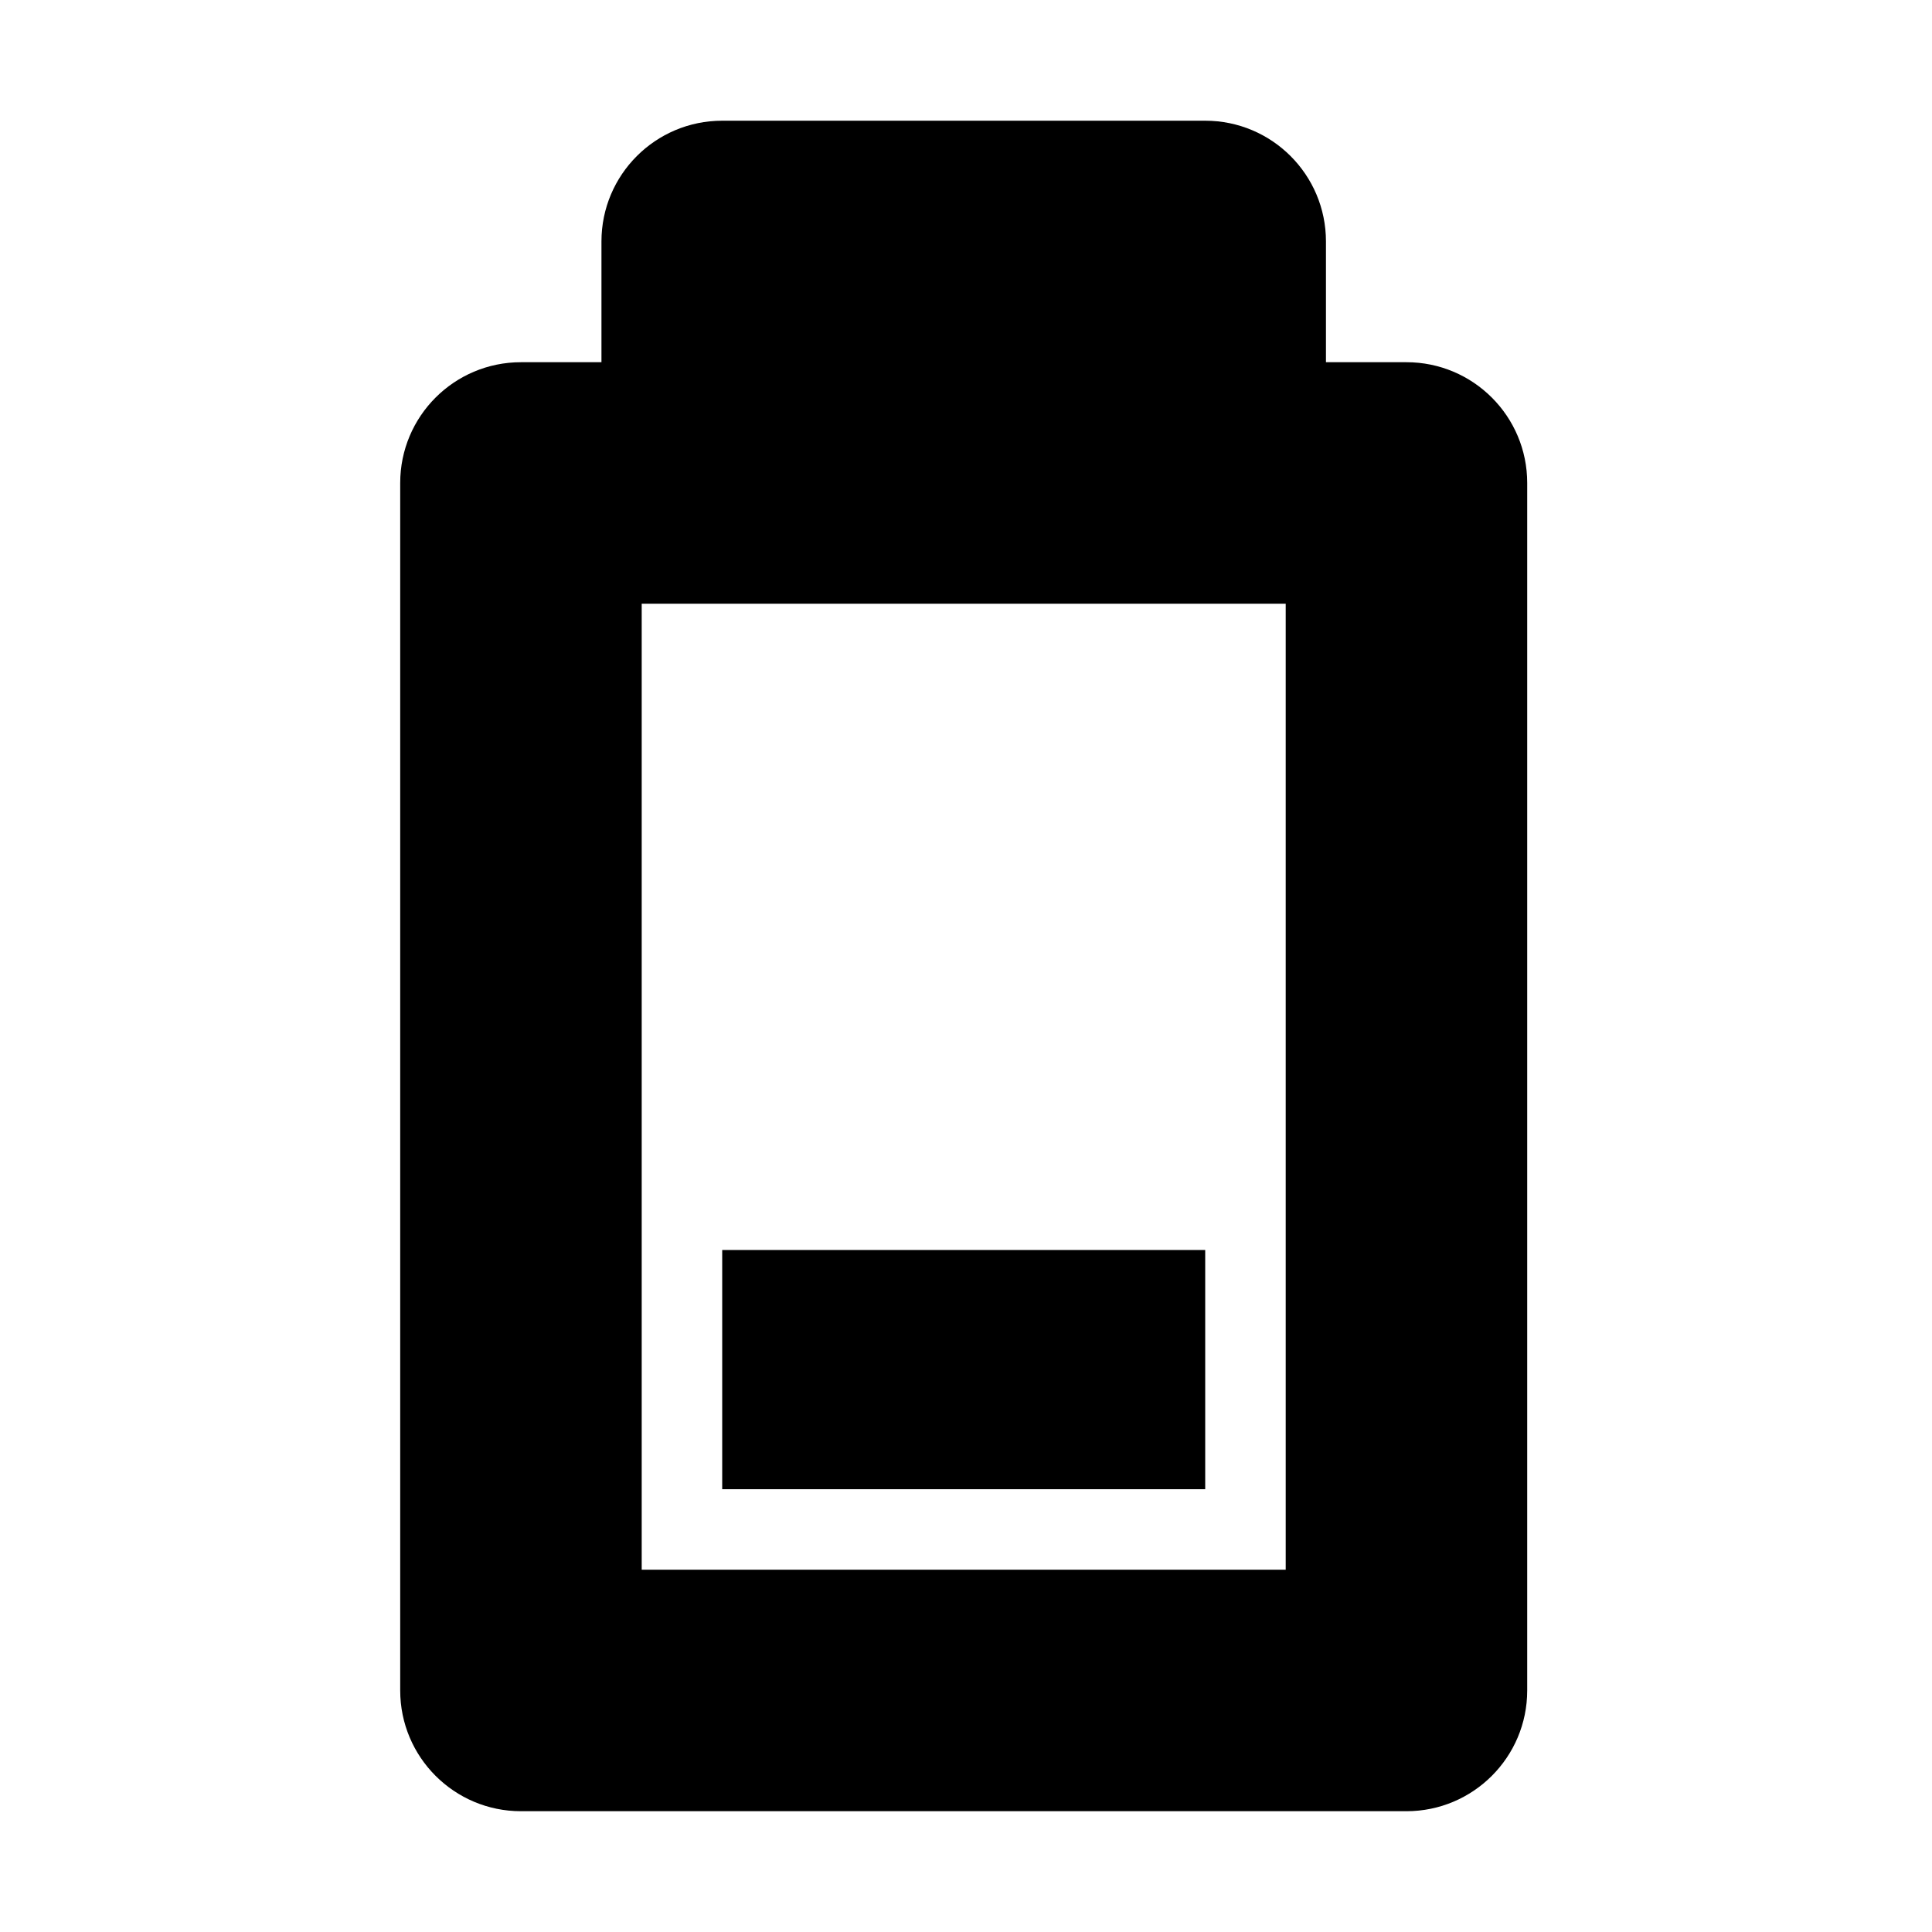
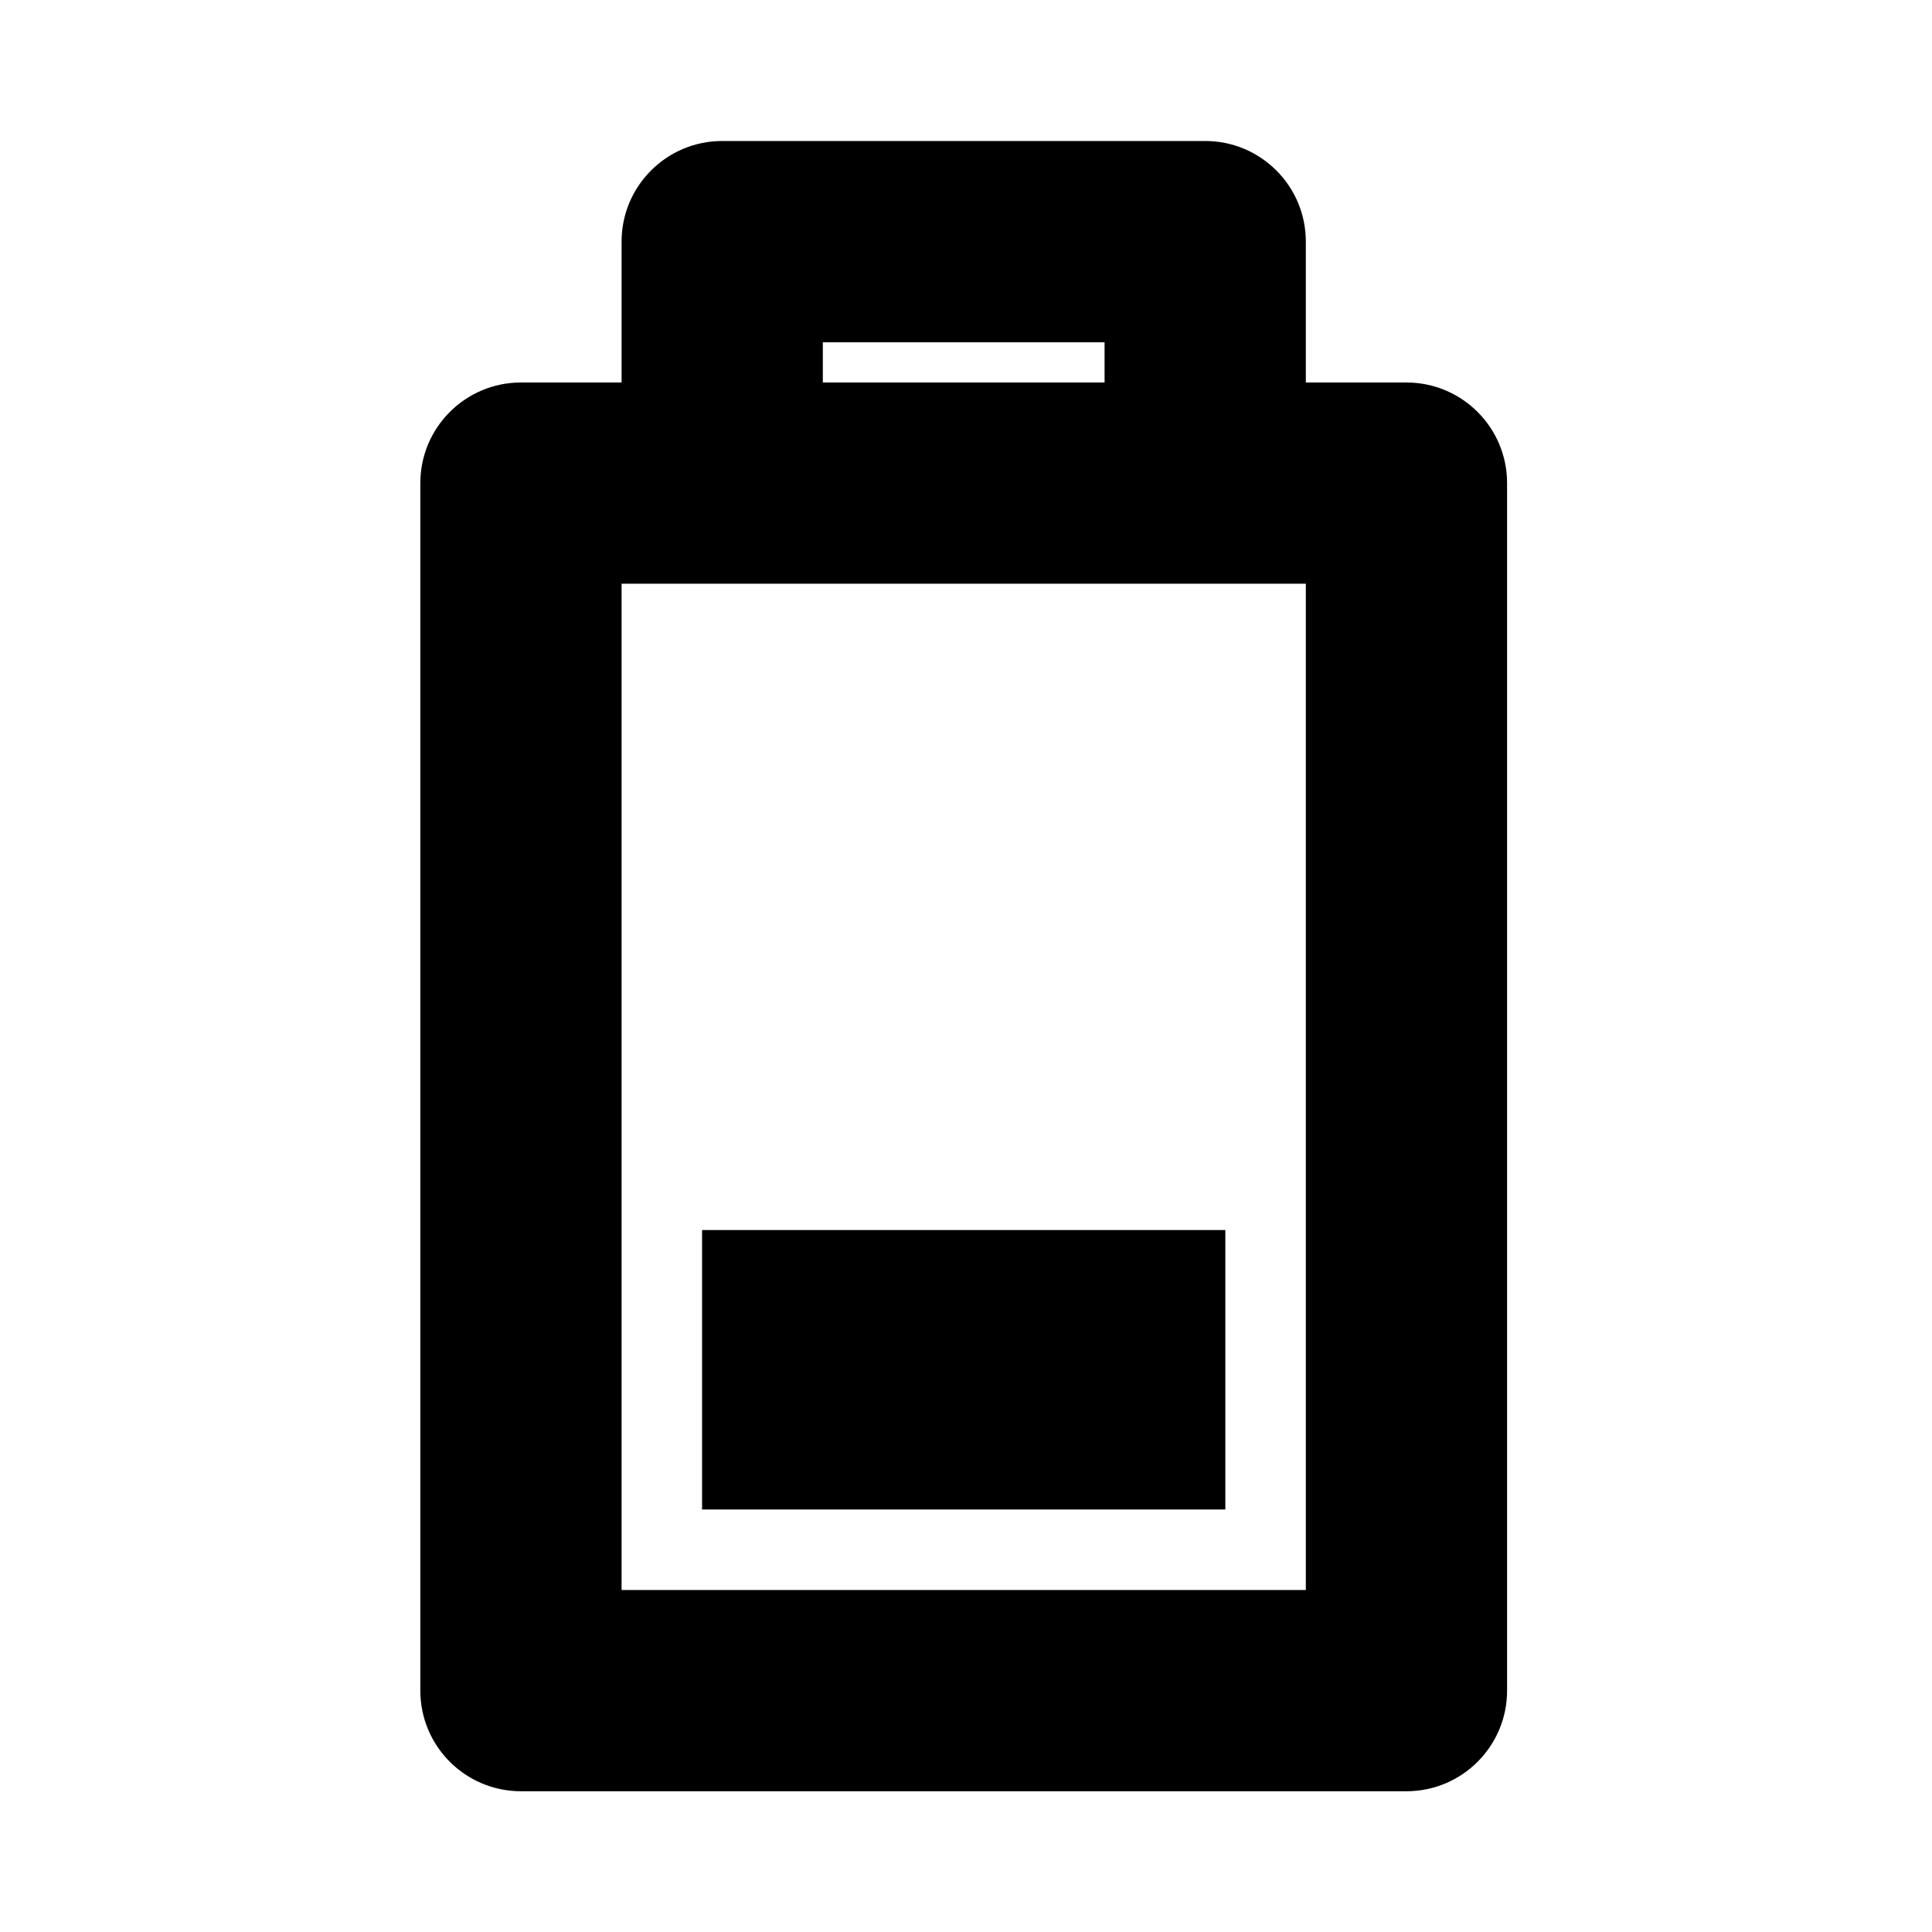
<svg xmlns="http://www.w3.org/2000/svg" viewBox="0 0 48 48" style="enable-background:new 0 0 48 48" xml:space="preserve">
  <style>.st3{display:none}</style>
  <g id="Your_Icons">
-     <path d="M0 0h48v48H0V0z" style="fill:none" />
-     <path d="M34.943 8.999h-2v-3a3 3 0 0 0-3-3h-12a3 3 0 0 0-3 3v3h-2a3 3 0 0 0-3 3v30a3 3 0 0 0 3 3h22a3 3 0 0 0 3-3v-30a3 3 0 0 0-3-3zm-3 30h-16v-24h16v24z" />
-     <path d="M17.943 31.056h12v5.943h-12z" />
+     <path style="fill:none" d="M0 .004h48v48H0z" />
+     <path d="M34.943 9.503h-2.5v-3.5a2.5 2.5 0 0 0-2.5-2.5h-12a2.5 2.5 0 0 0-2.5 2.5v3.5h-2.5a2.5 2.5 0 0 0-2.5 2.5v30a2.5 2.5 0 0 0 2.5 2.5h22a2.5 2.5 0 0 0 2.5-2.5v-30a2.5 2.5 0 0 0-2.5-2.5zm-14.5-1h7v1h-7v-1zm12 31h-17v-25h17v25z" />
+     <path d="M17.443 30.56h13v6.943h-13z" />
  </g>
</svg>
